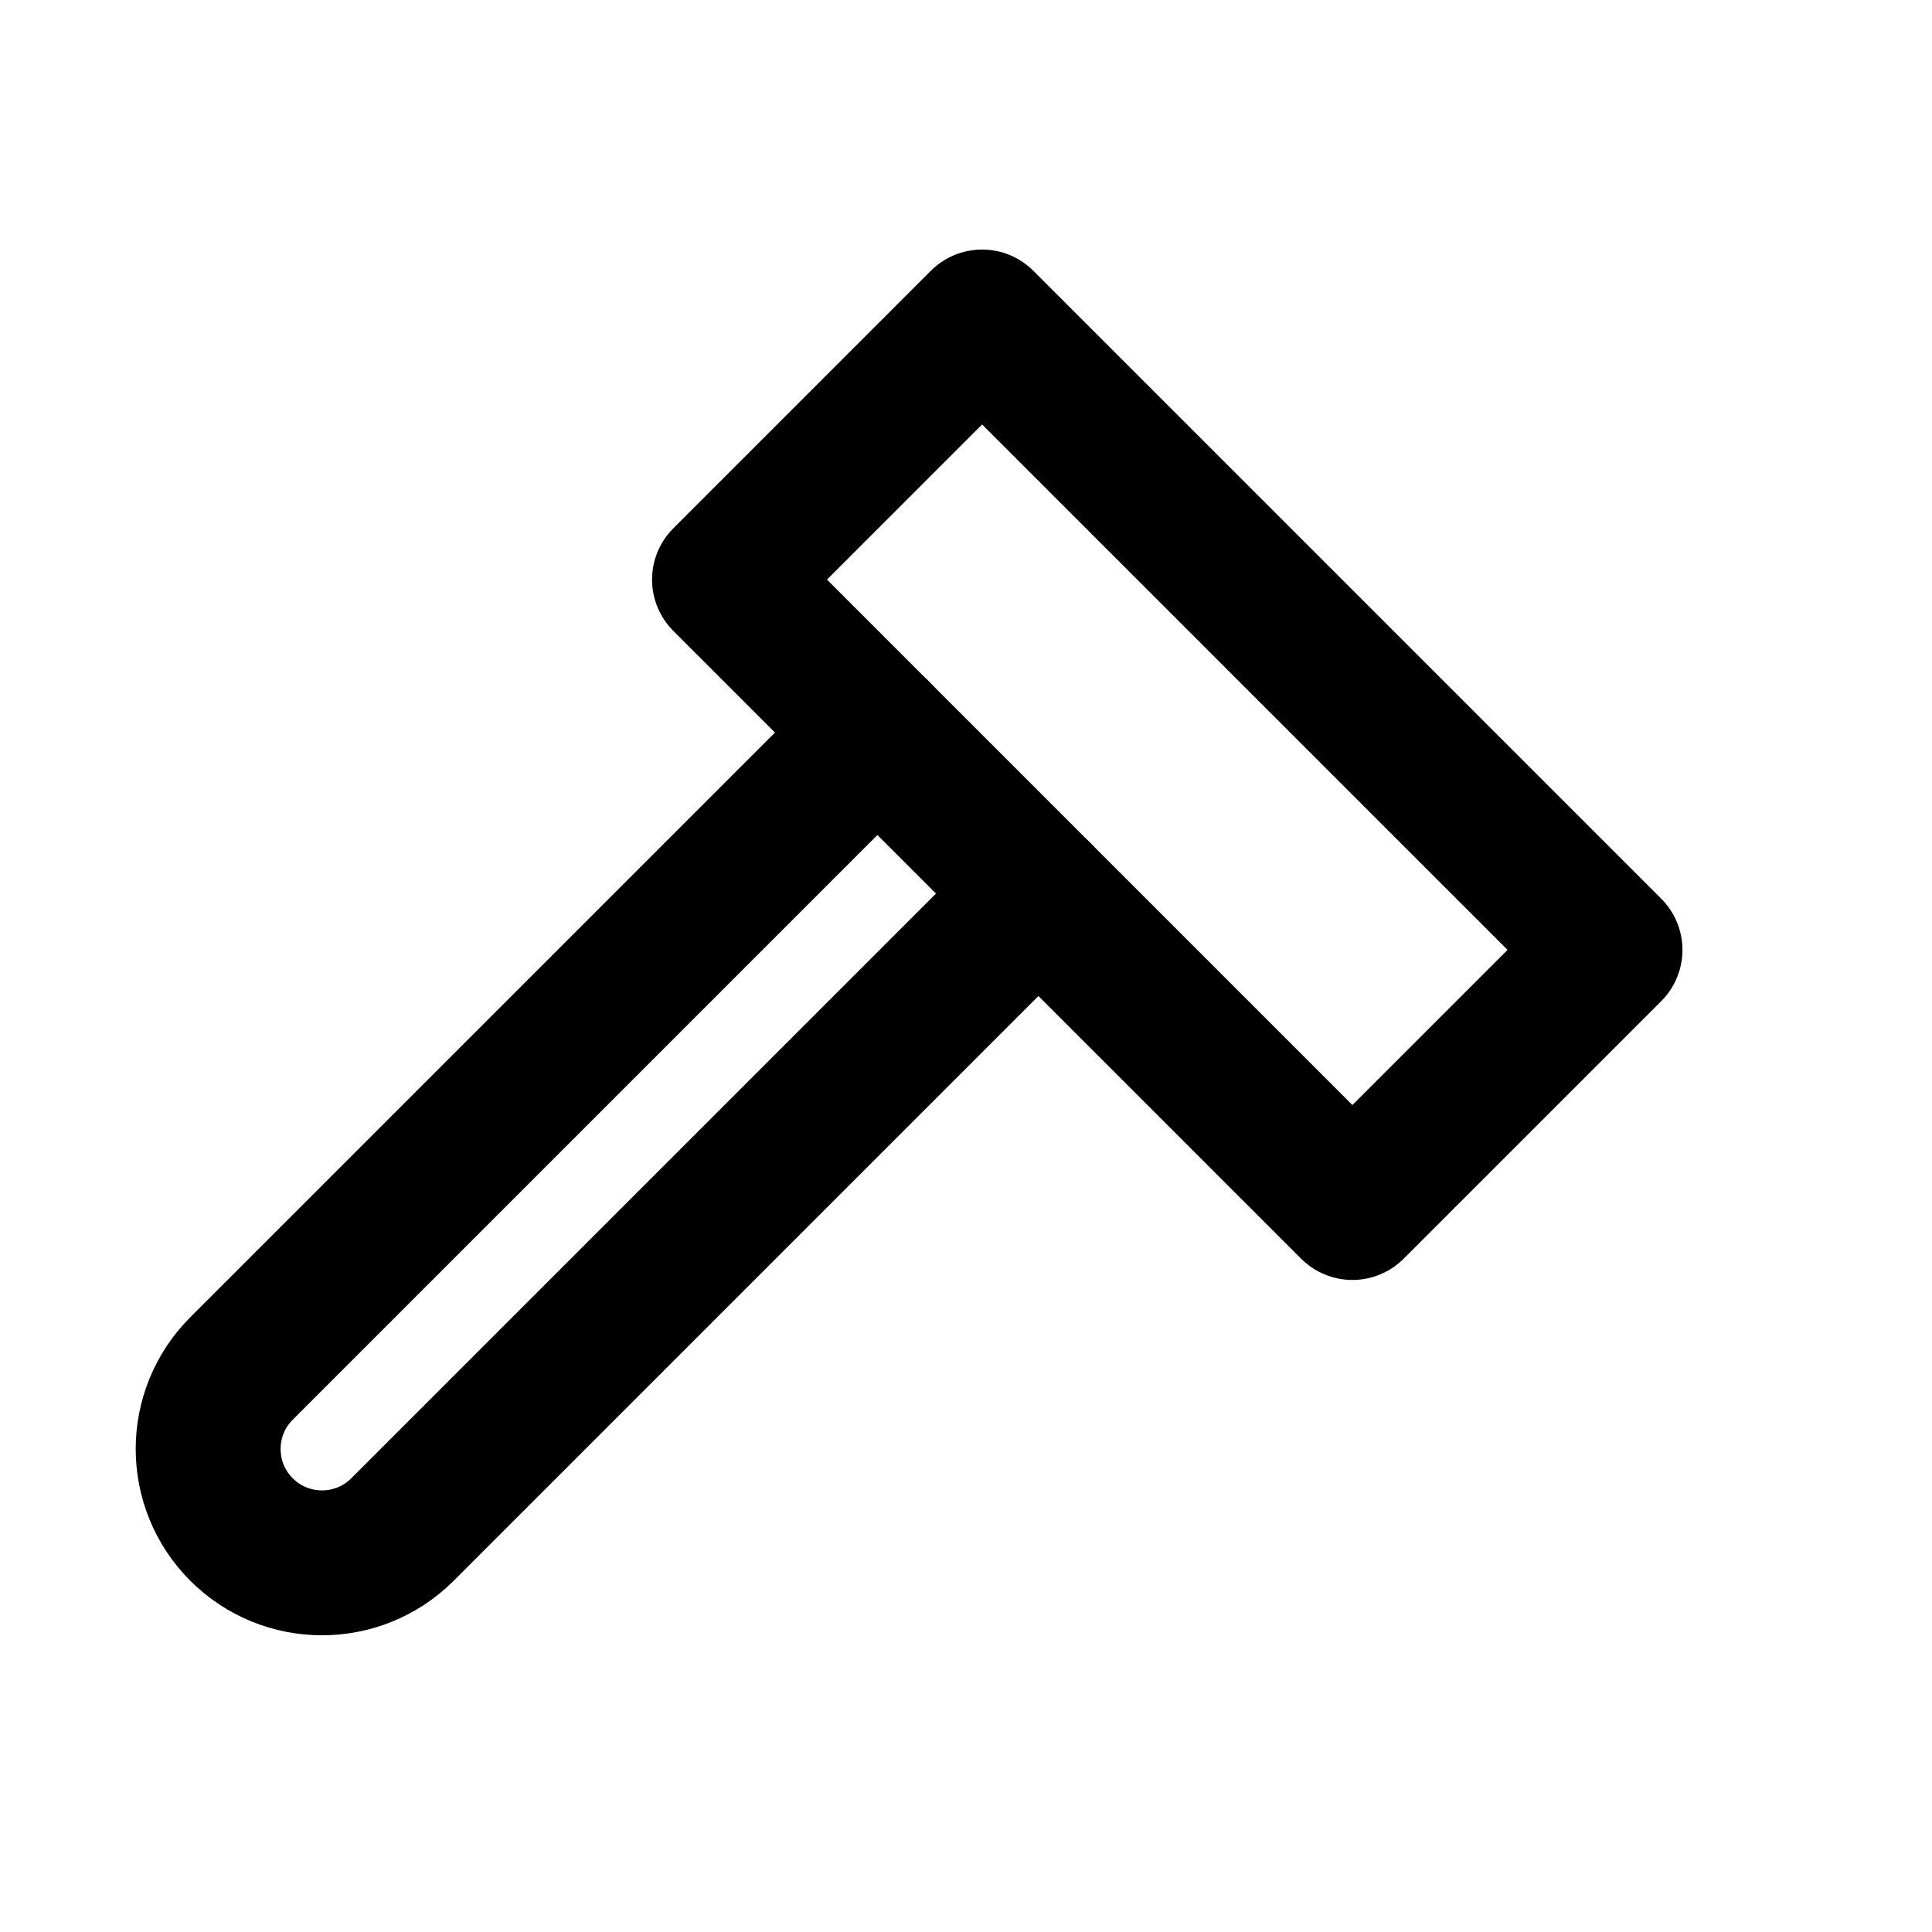
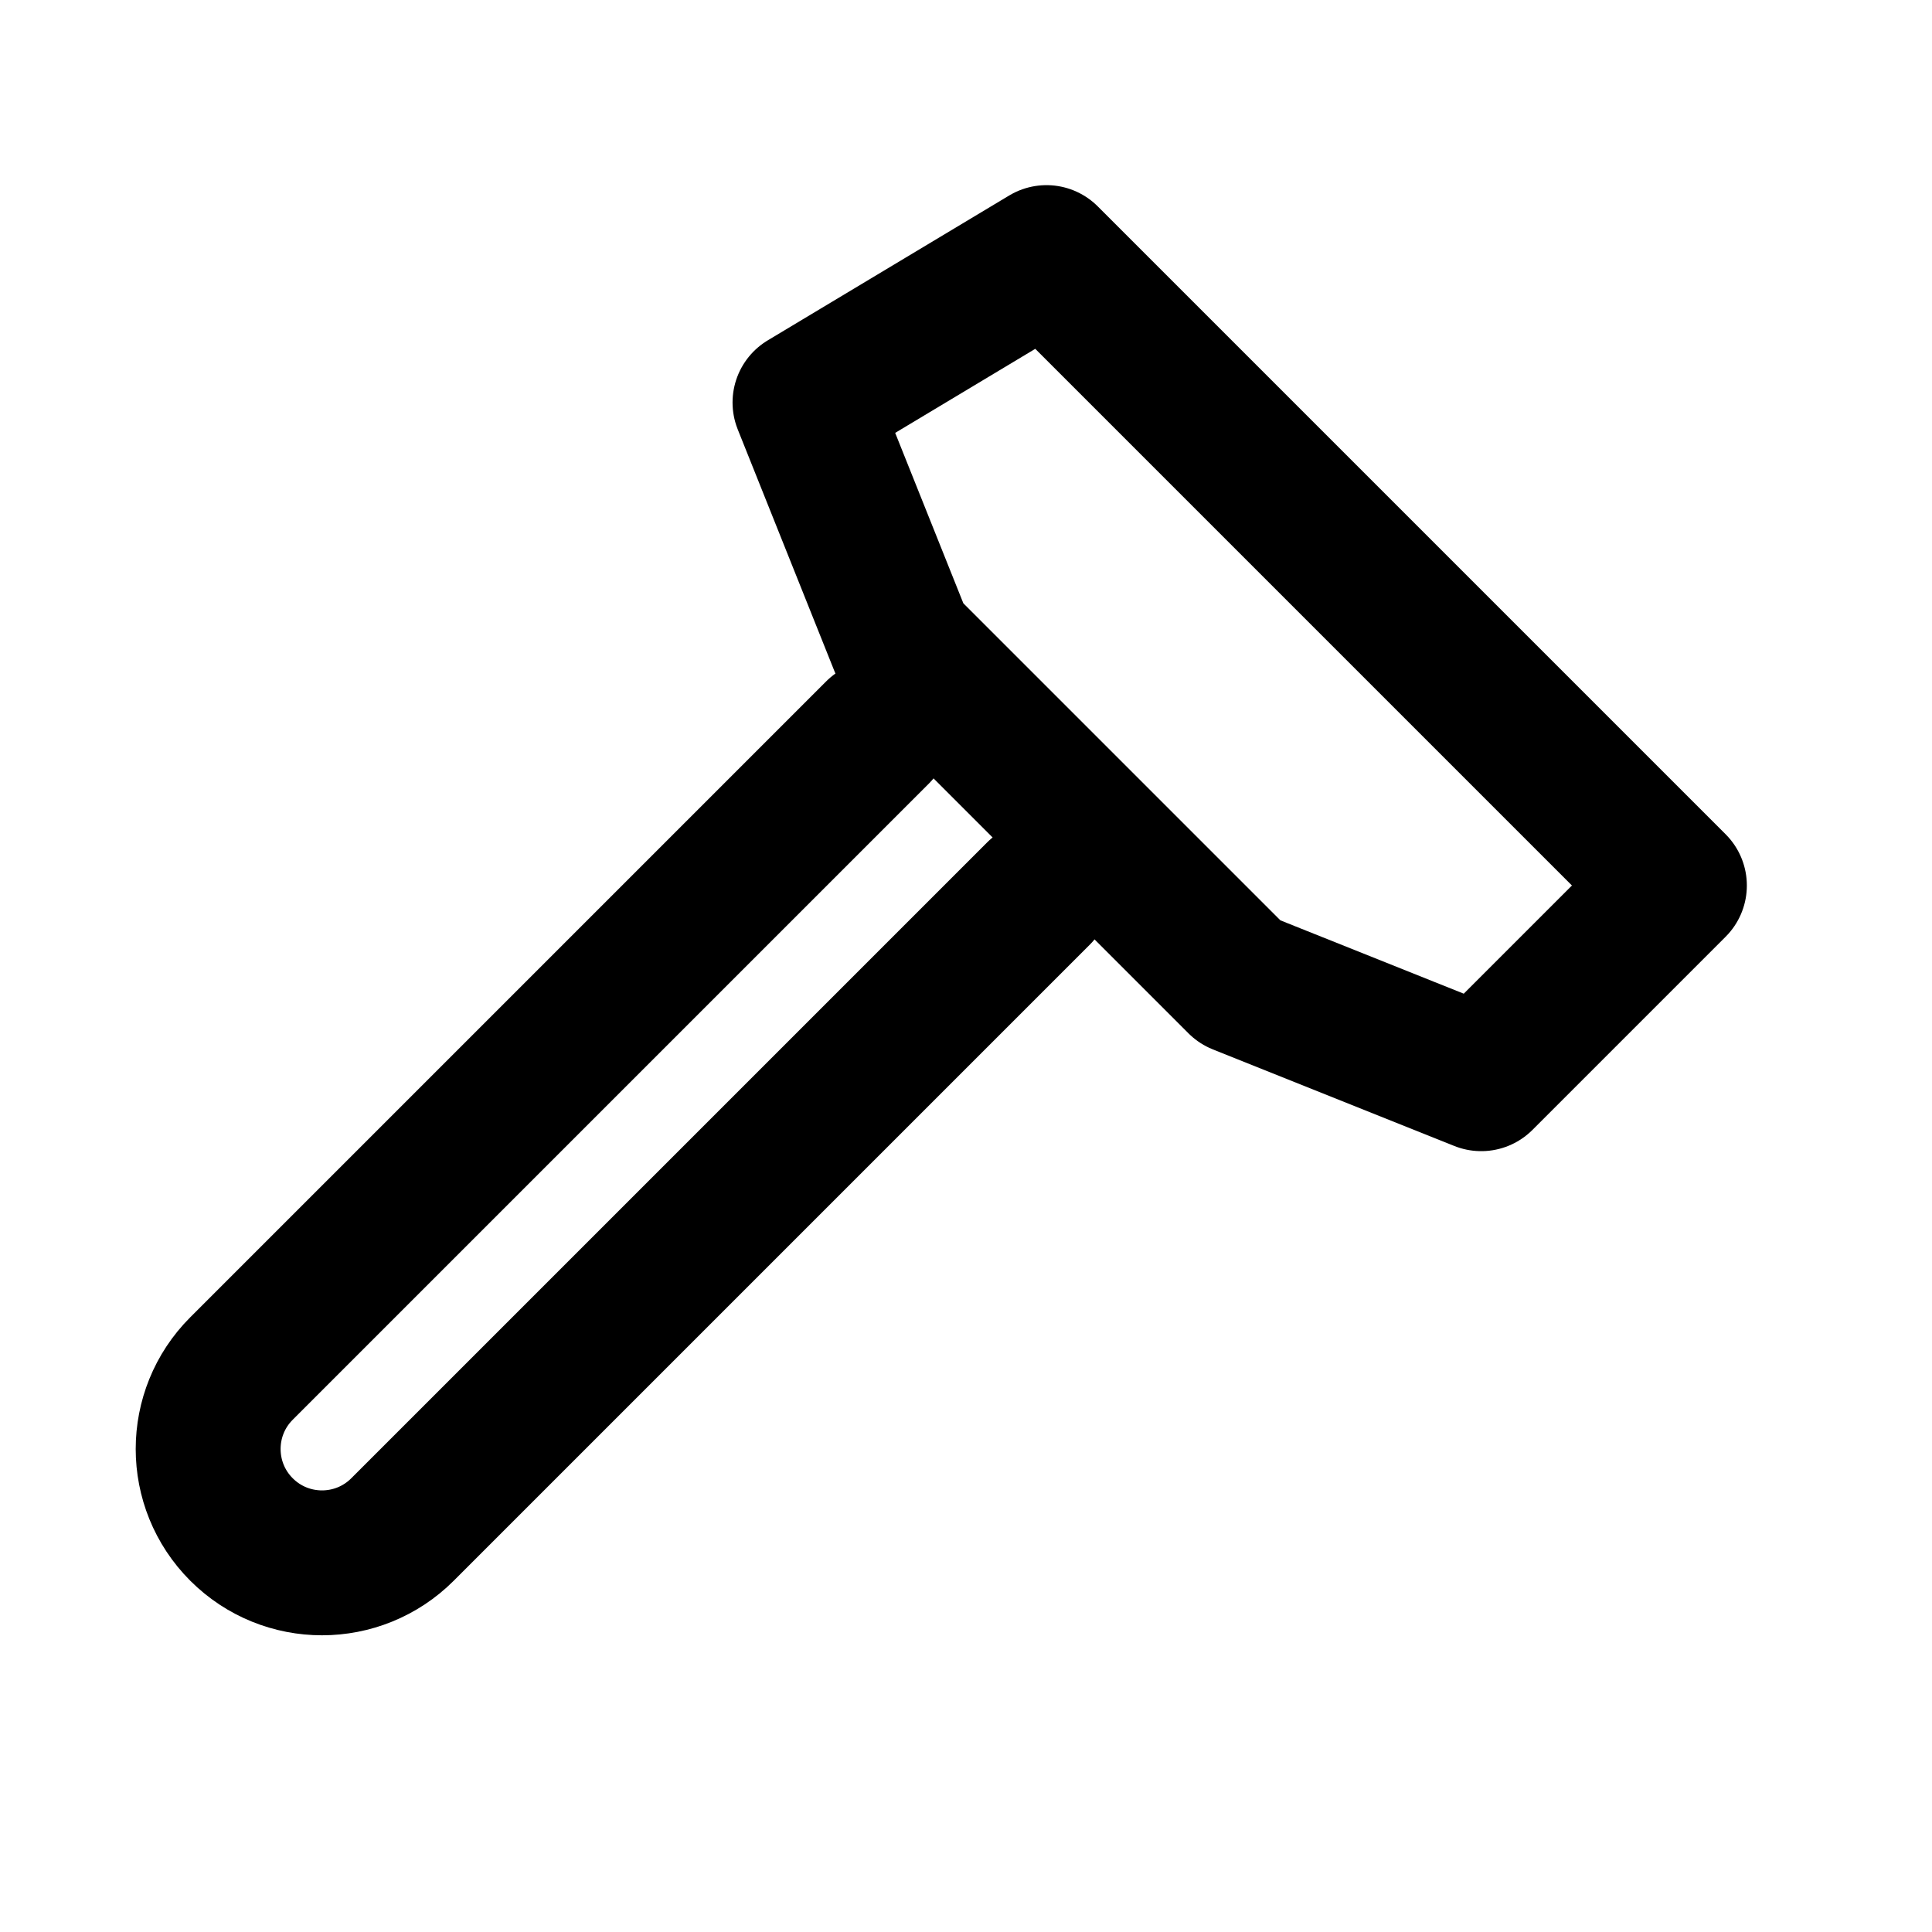
<svg xmlns="http://www.w3.org/2000/svg" viewBox="0 0 24 24" fill="none" stroke="#000" stroke-width="1.8" stroke-linecap="round" stroke-linejoin="round">
-   <path d="M12.2 4L20 11.8 16.8 15 9 7.2z" />
+   <path d="M13 3.2l7.8 7.8-2.4 2.4-3-1.2-4.2-4.2-1.2-3z" />
  <path d="M12.9 11.1 5 19a1.4 1.4 0 0 1-2-2l7.9-7.9" />
</svg>
